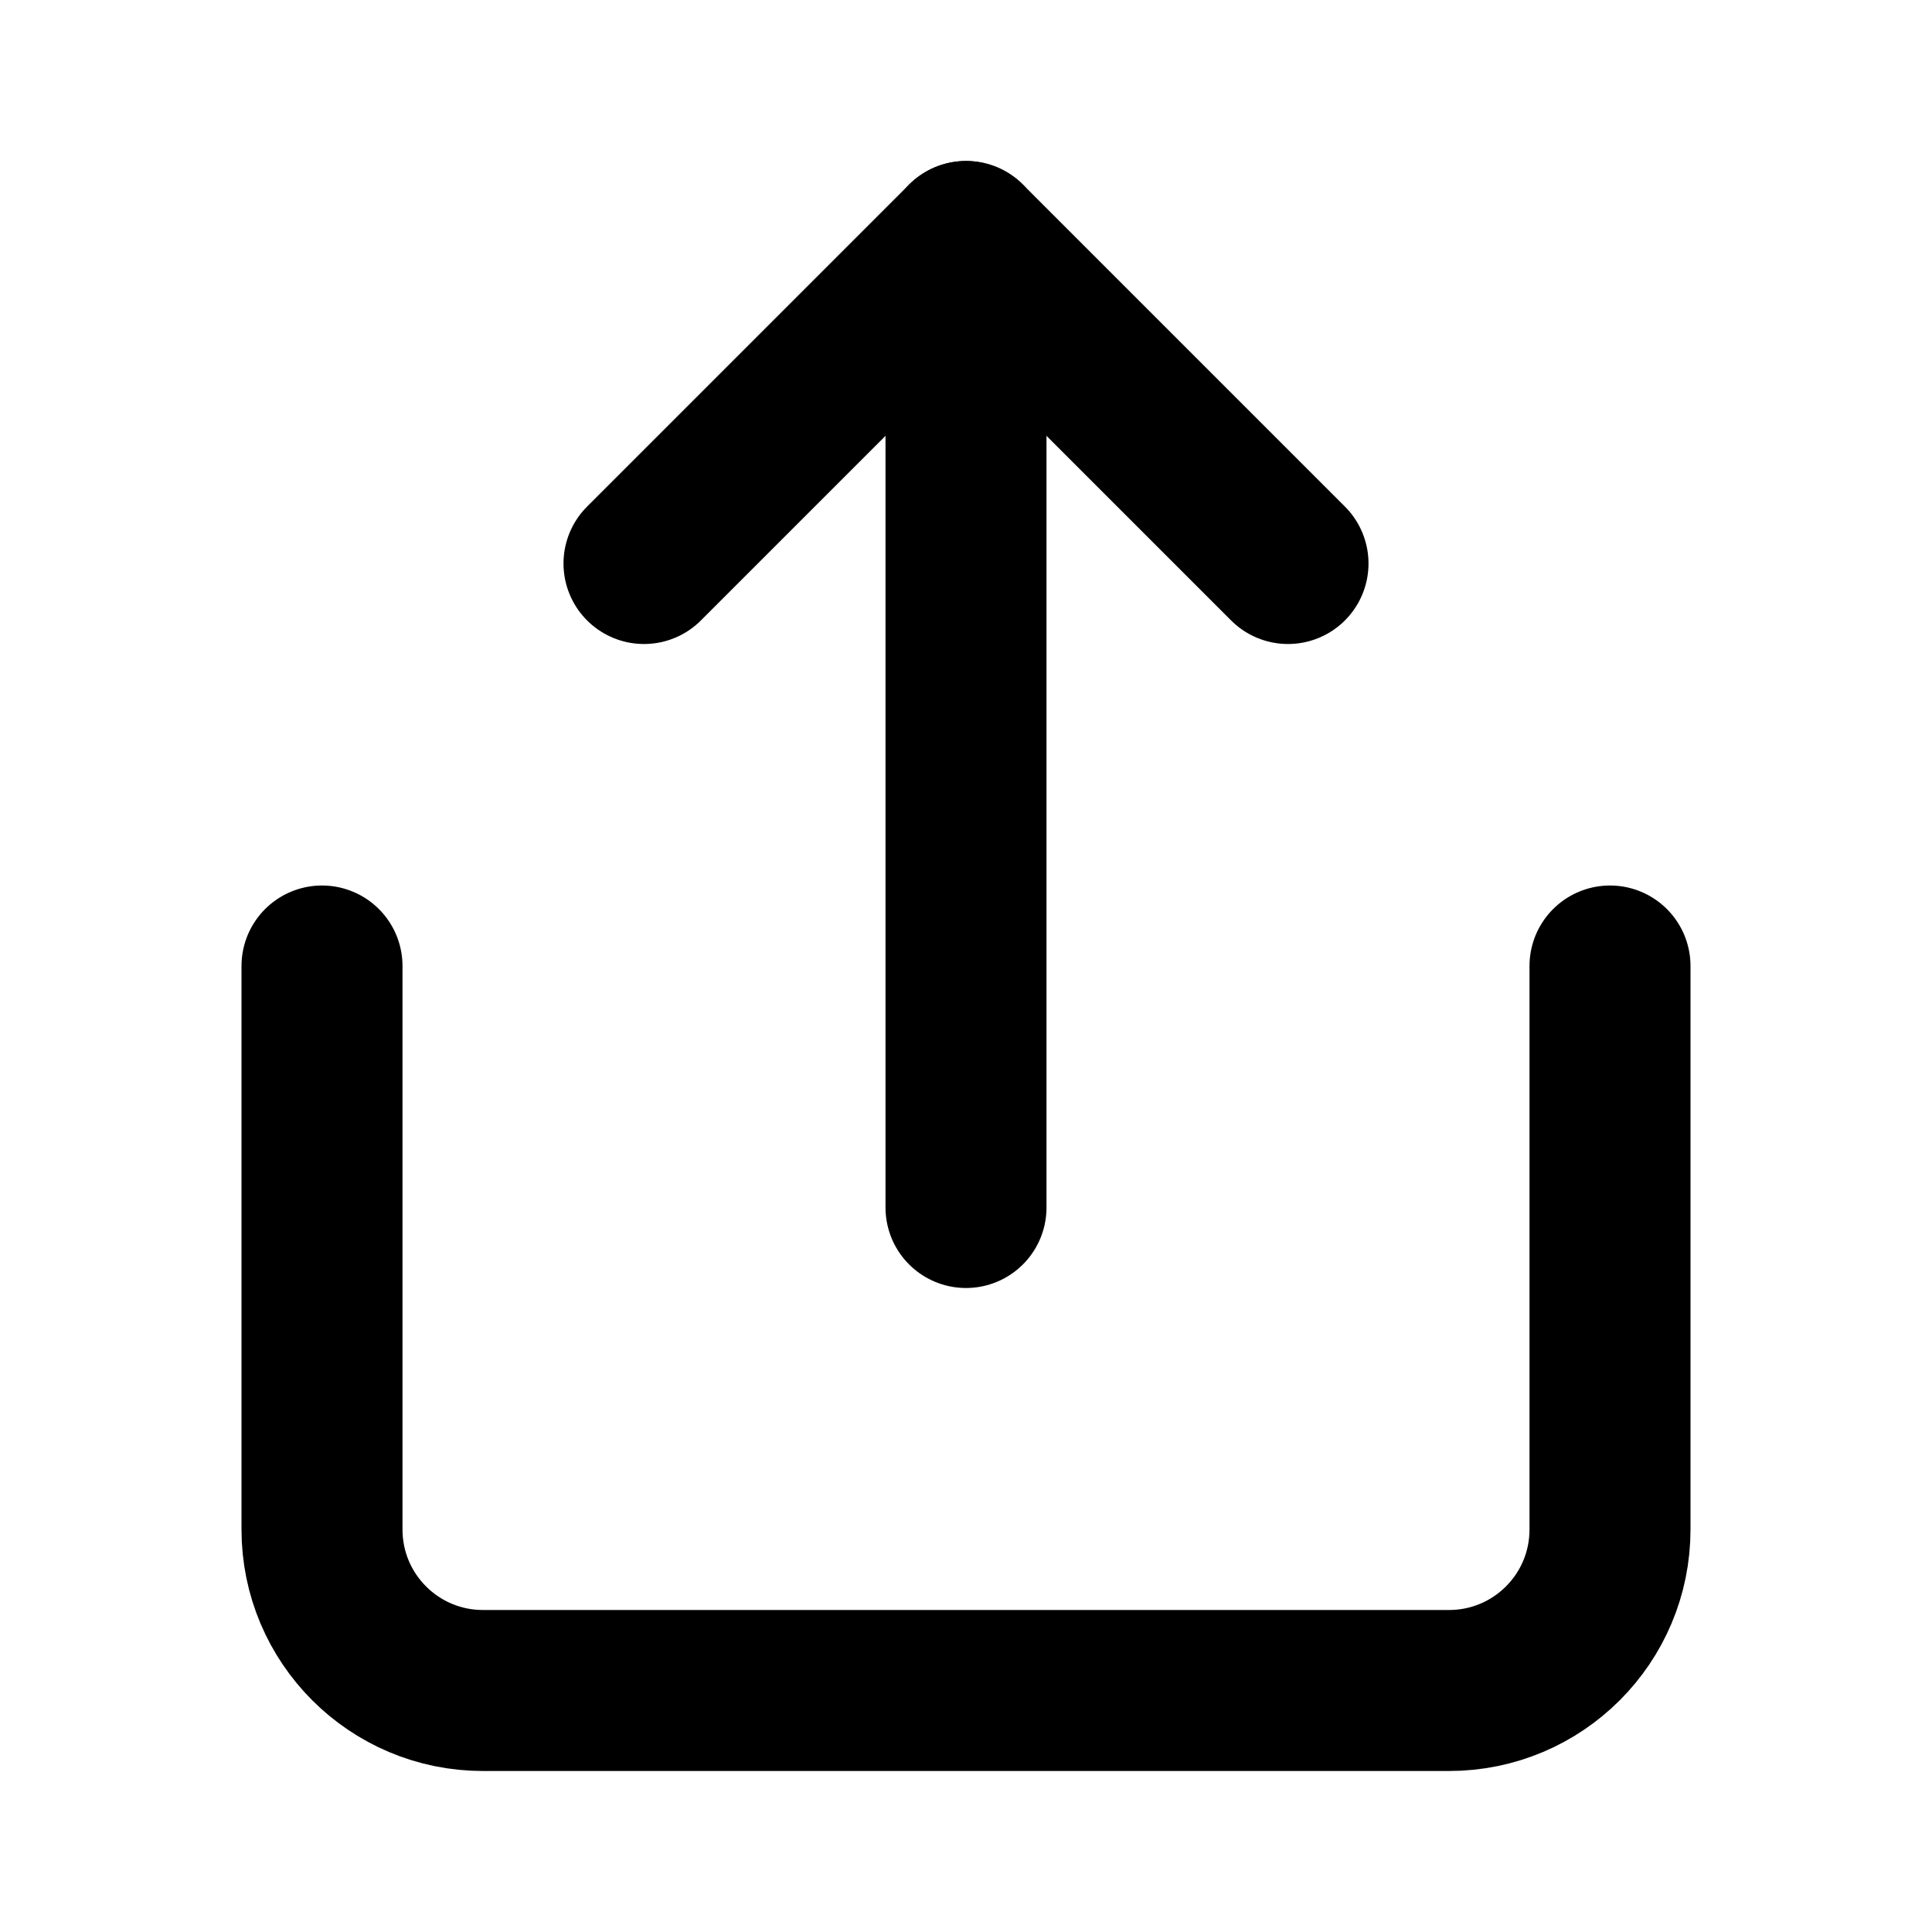
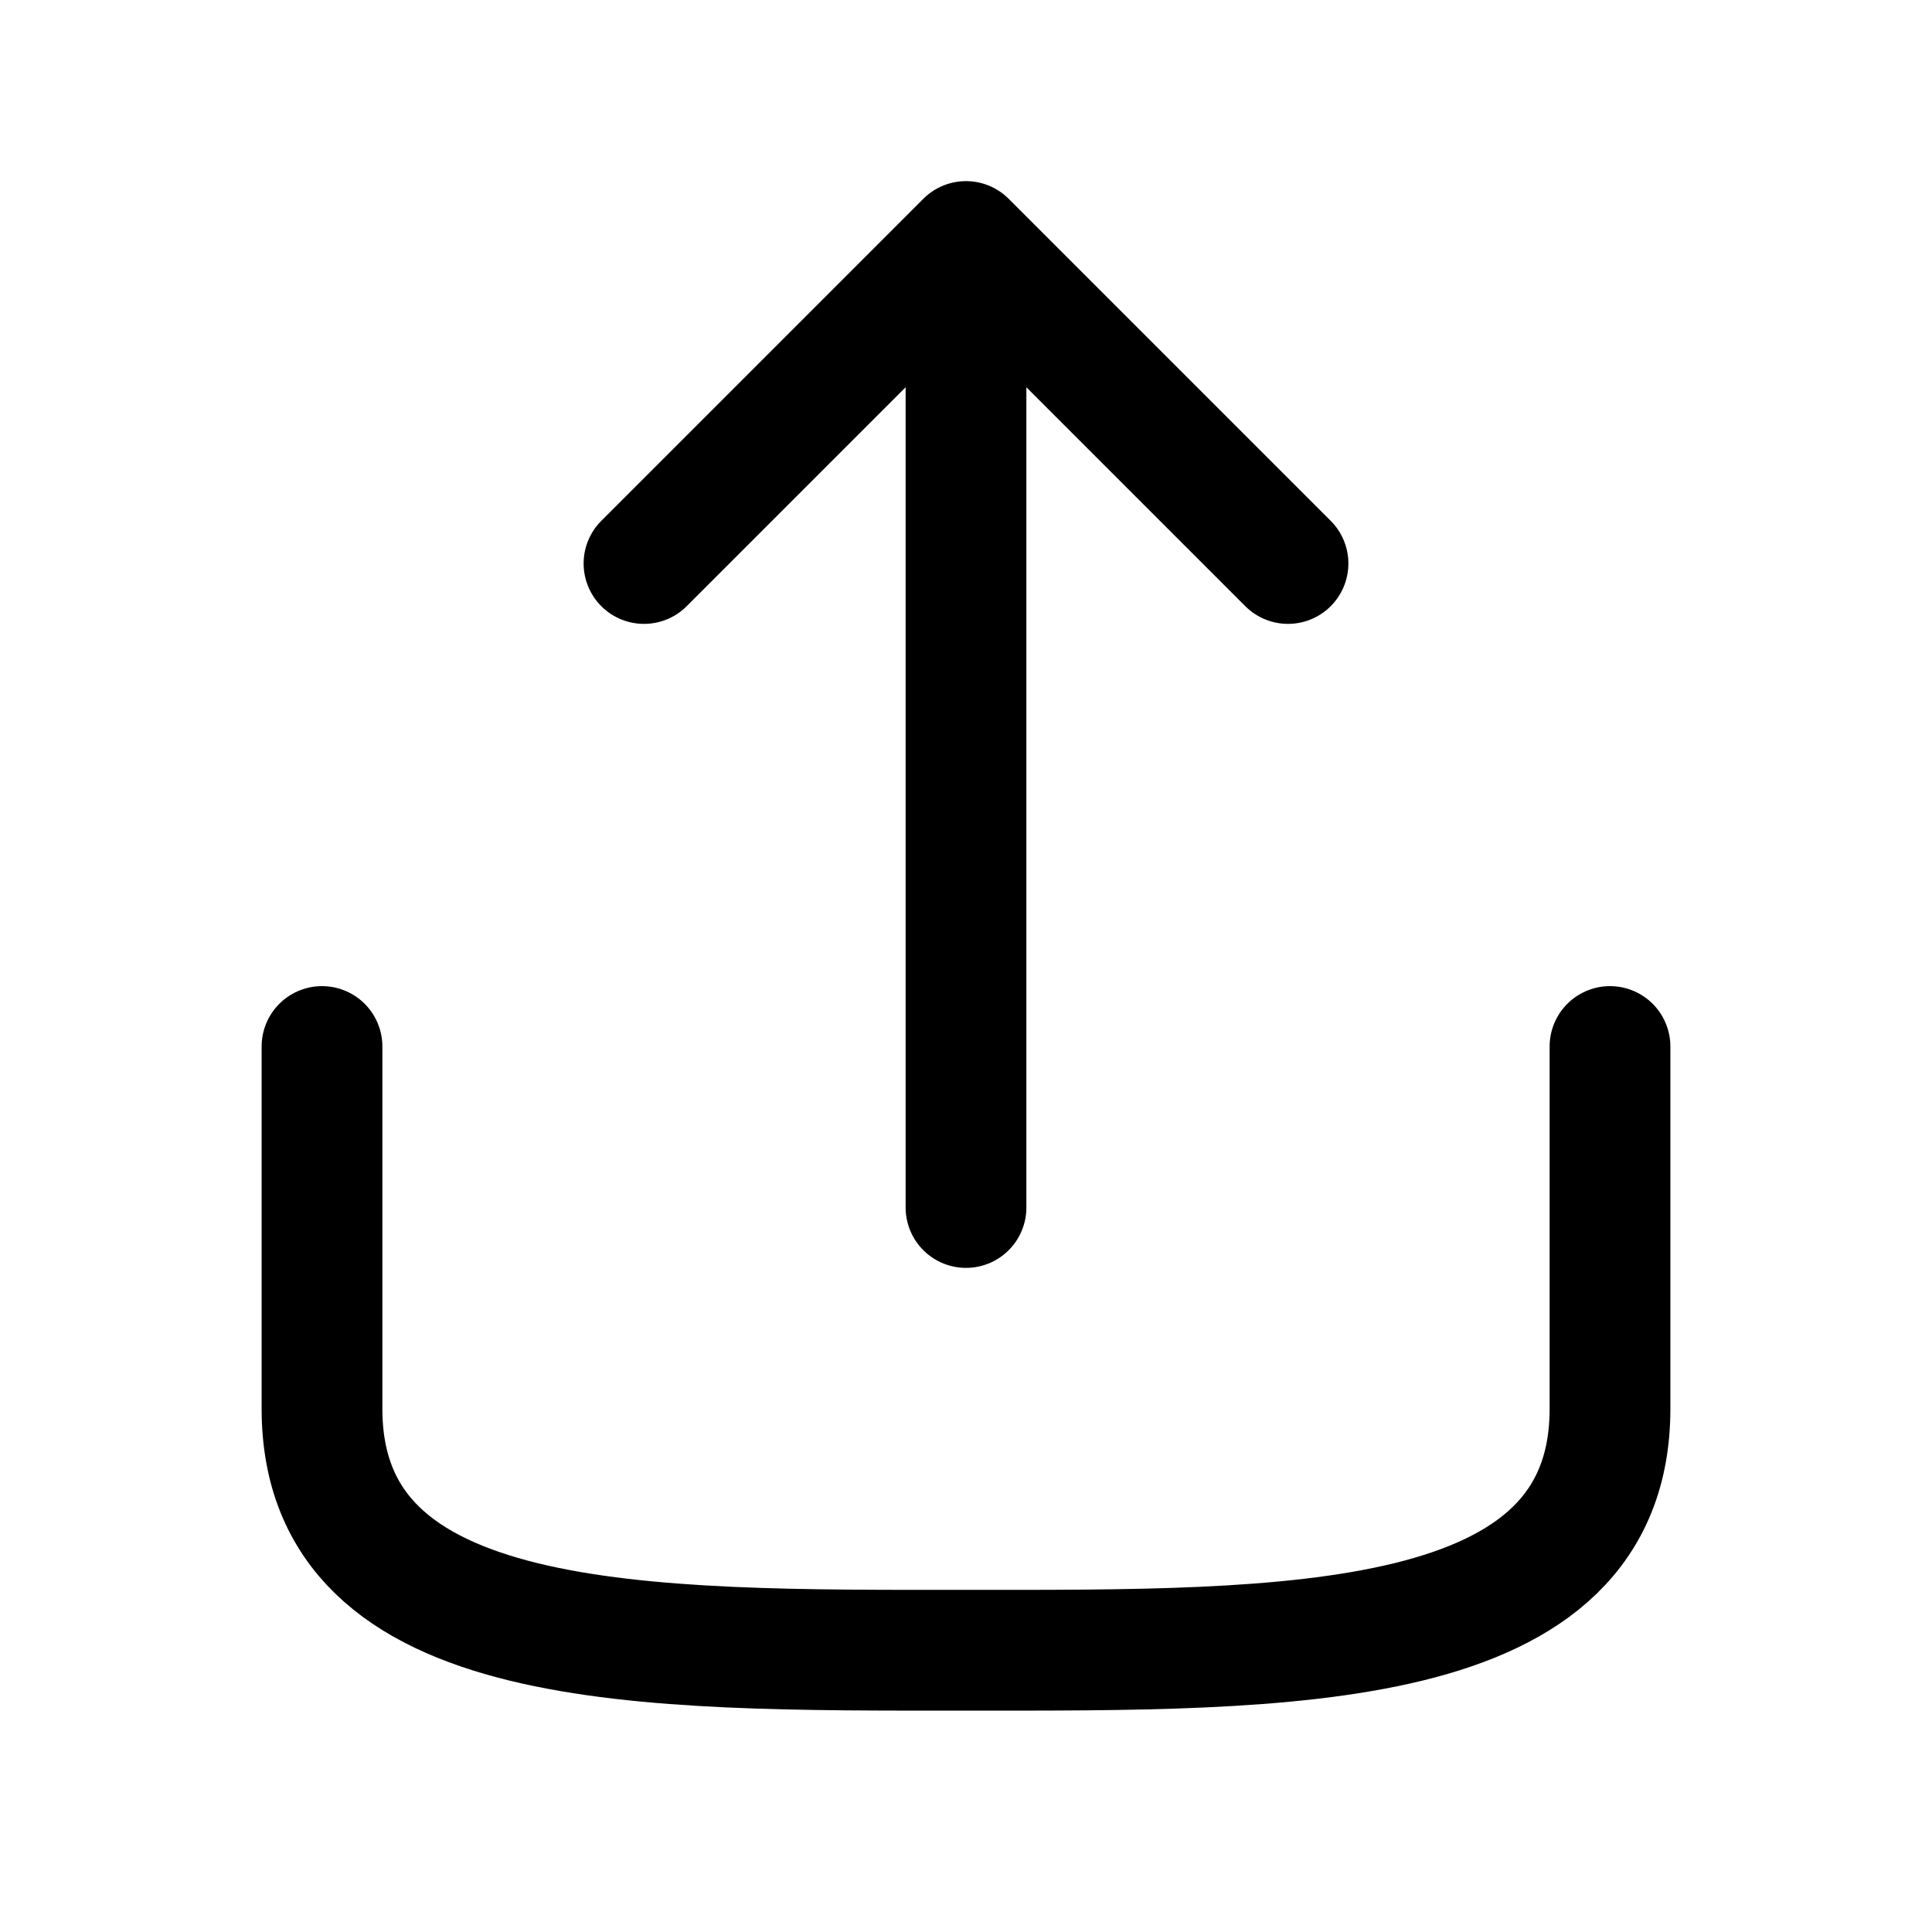
- <svg xmlns="http://www.w3.org/2000/svg" viewBox="0 0 24 24" fill="none">
-   <path d="M4 12V19C4 20.105 4.895 21 6 21H18C19.105 21 20 20.105 20 19V12" stroke="currentColor" stroke-width="2" stroke-linecap="round" stroke-linejoin="round" />
-   <path d="M12 3V15" stroke="currentColor" stroke-width="2" stroke-linecap="round" stroke-linejoin="round" />
-   <path d="M8 7L12 3L16 7" stroke="currentColor" stroke-width="2" stroke-linecap="round" stroke-linejoin="round" />
+ <svg xmlns="http://www.w3.org/2000/svg" width="800px" height="800px" viewBox="0 0 24 24" fill="none">
+   <path d="M20 13V17.5C20 20.558 16 20.5 12 20.5C8 20.5 4 20.558 4 17.5V13M12 3L12 15M12 3L16 7M12 3L8 7" stroke="currentColor" stroke-width="1.5" stroke-linecap="round" stroke-linejoin="round" />
</svg>
